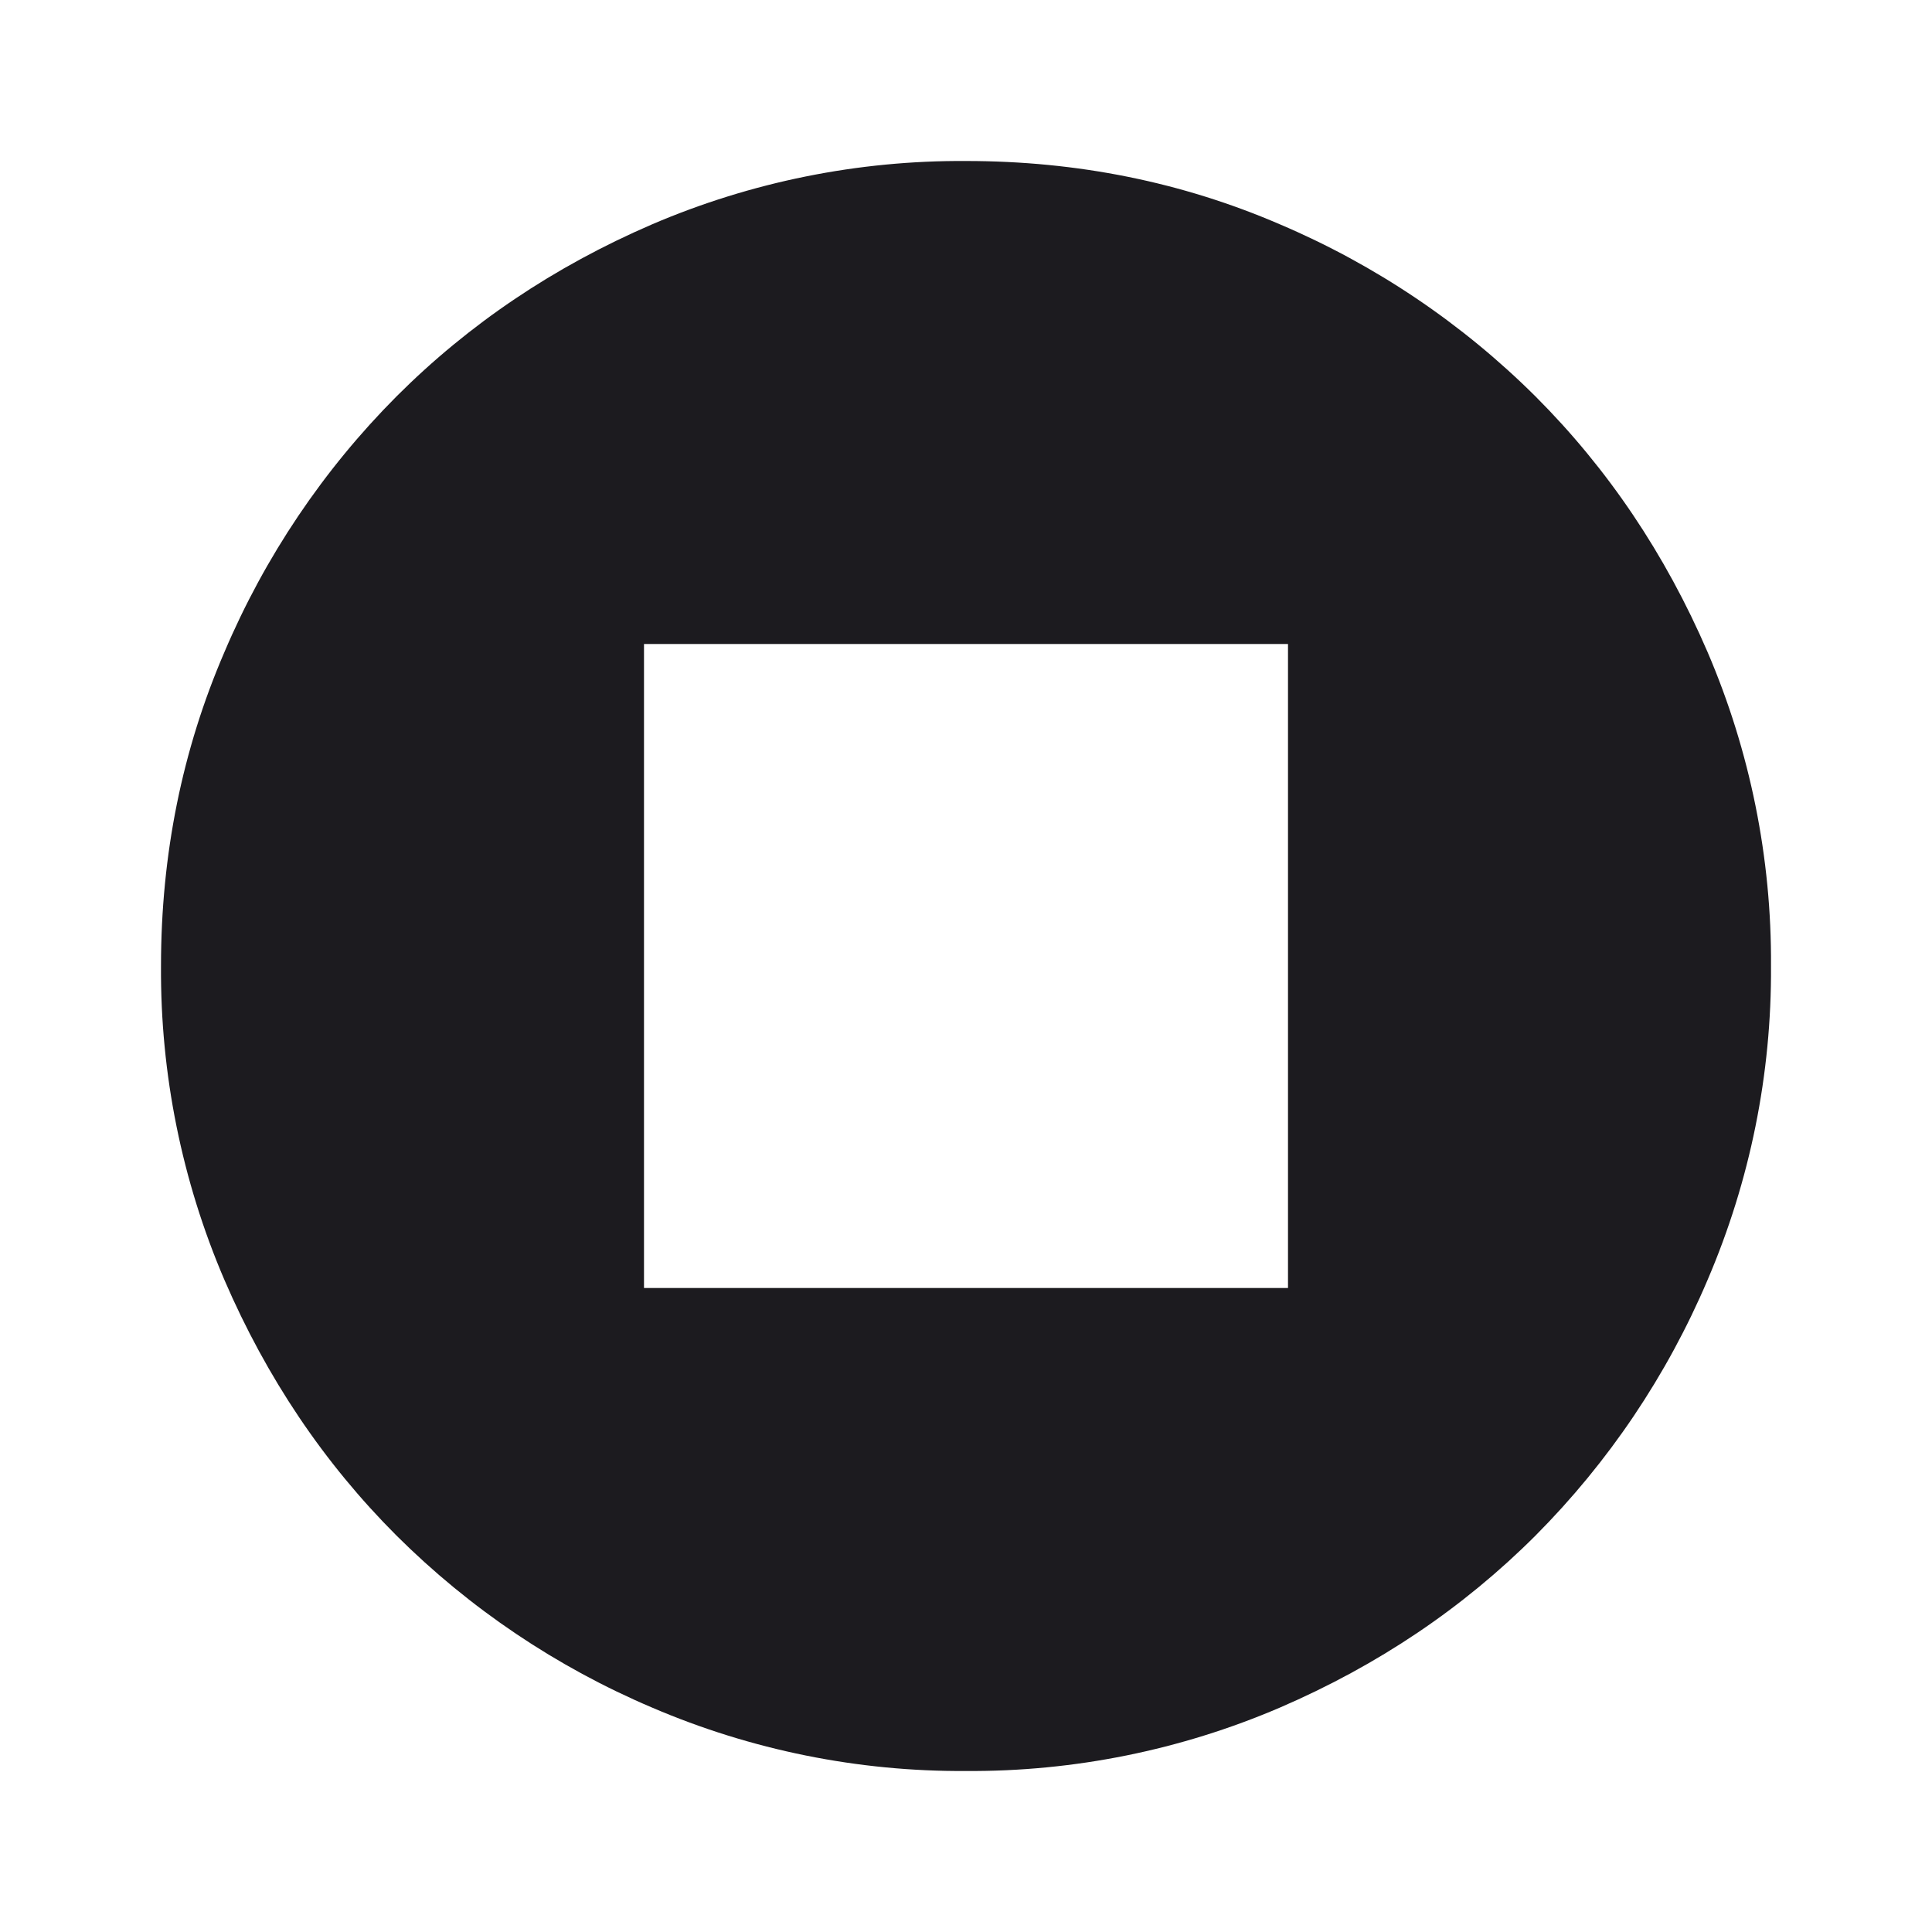
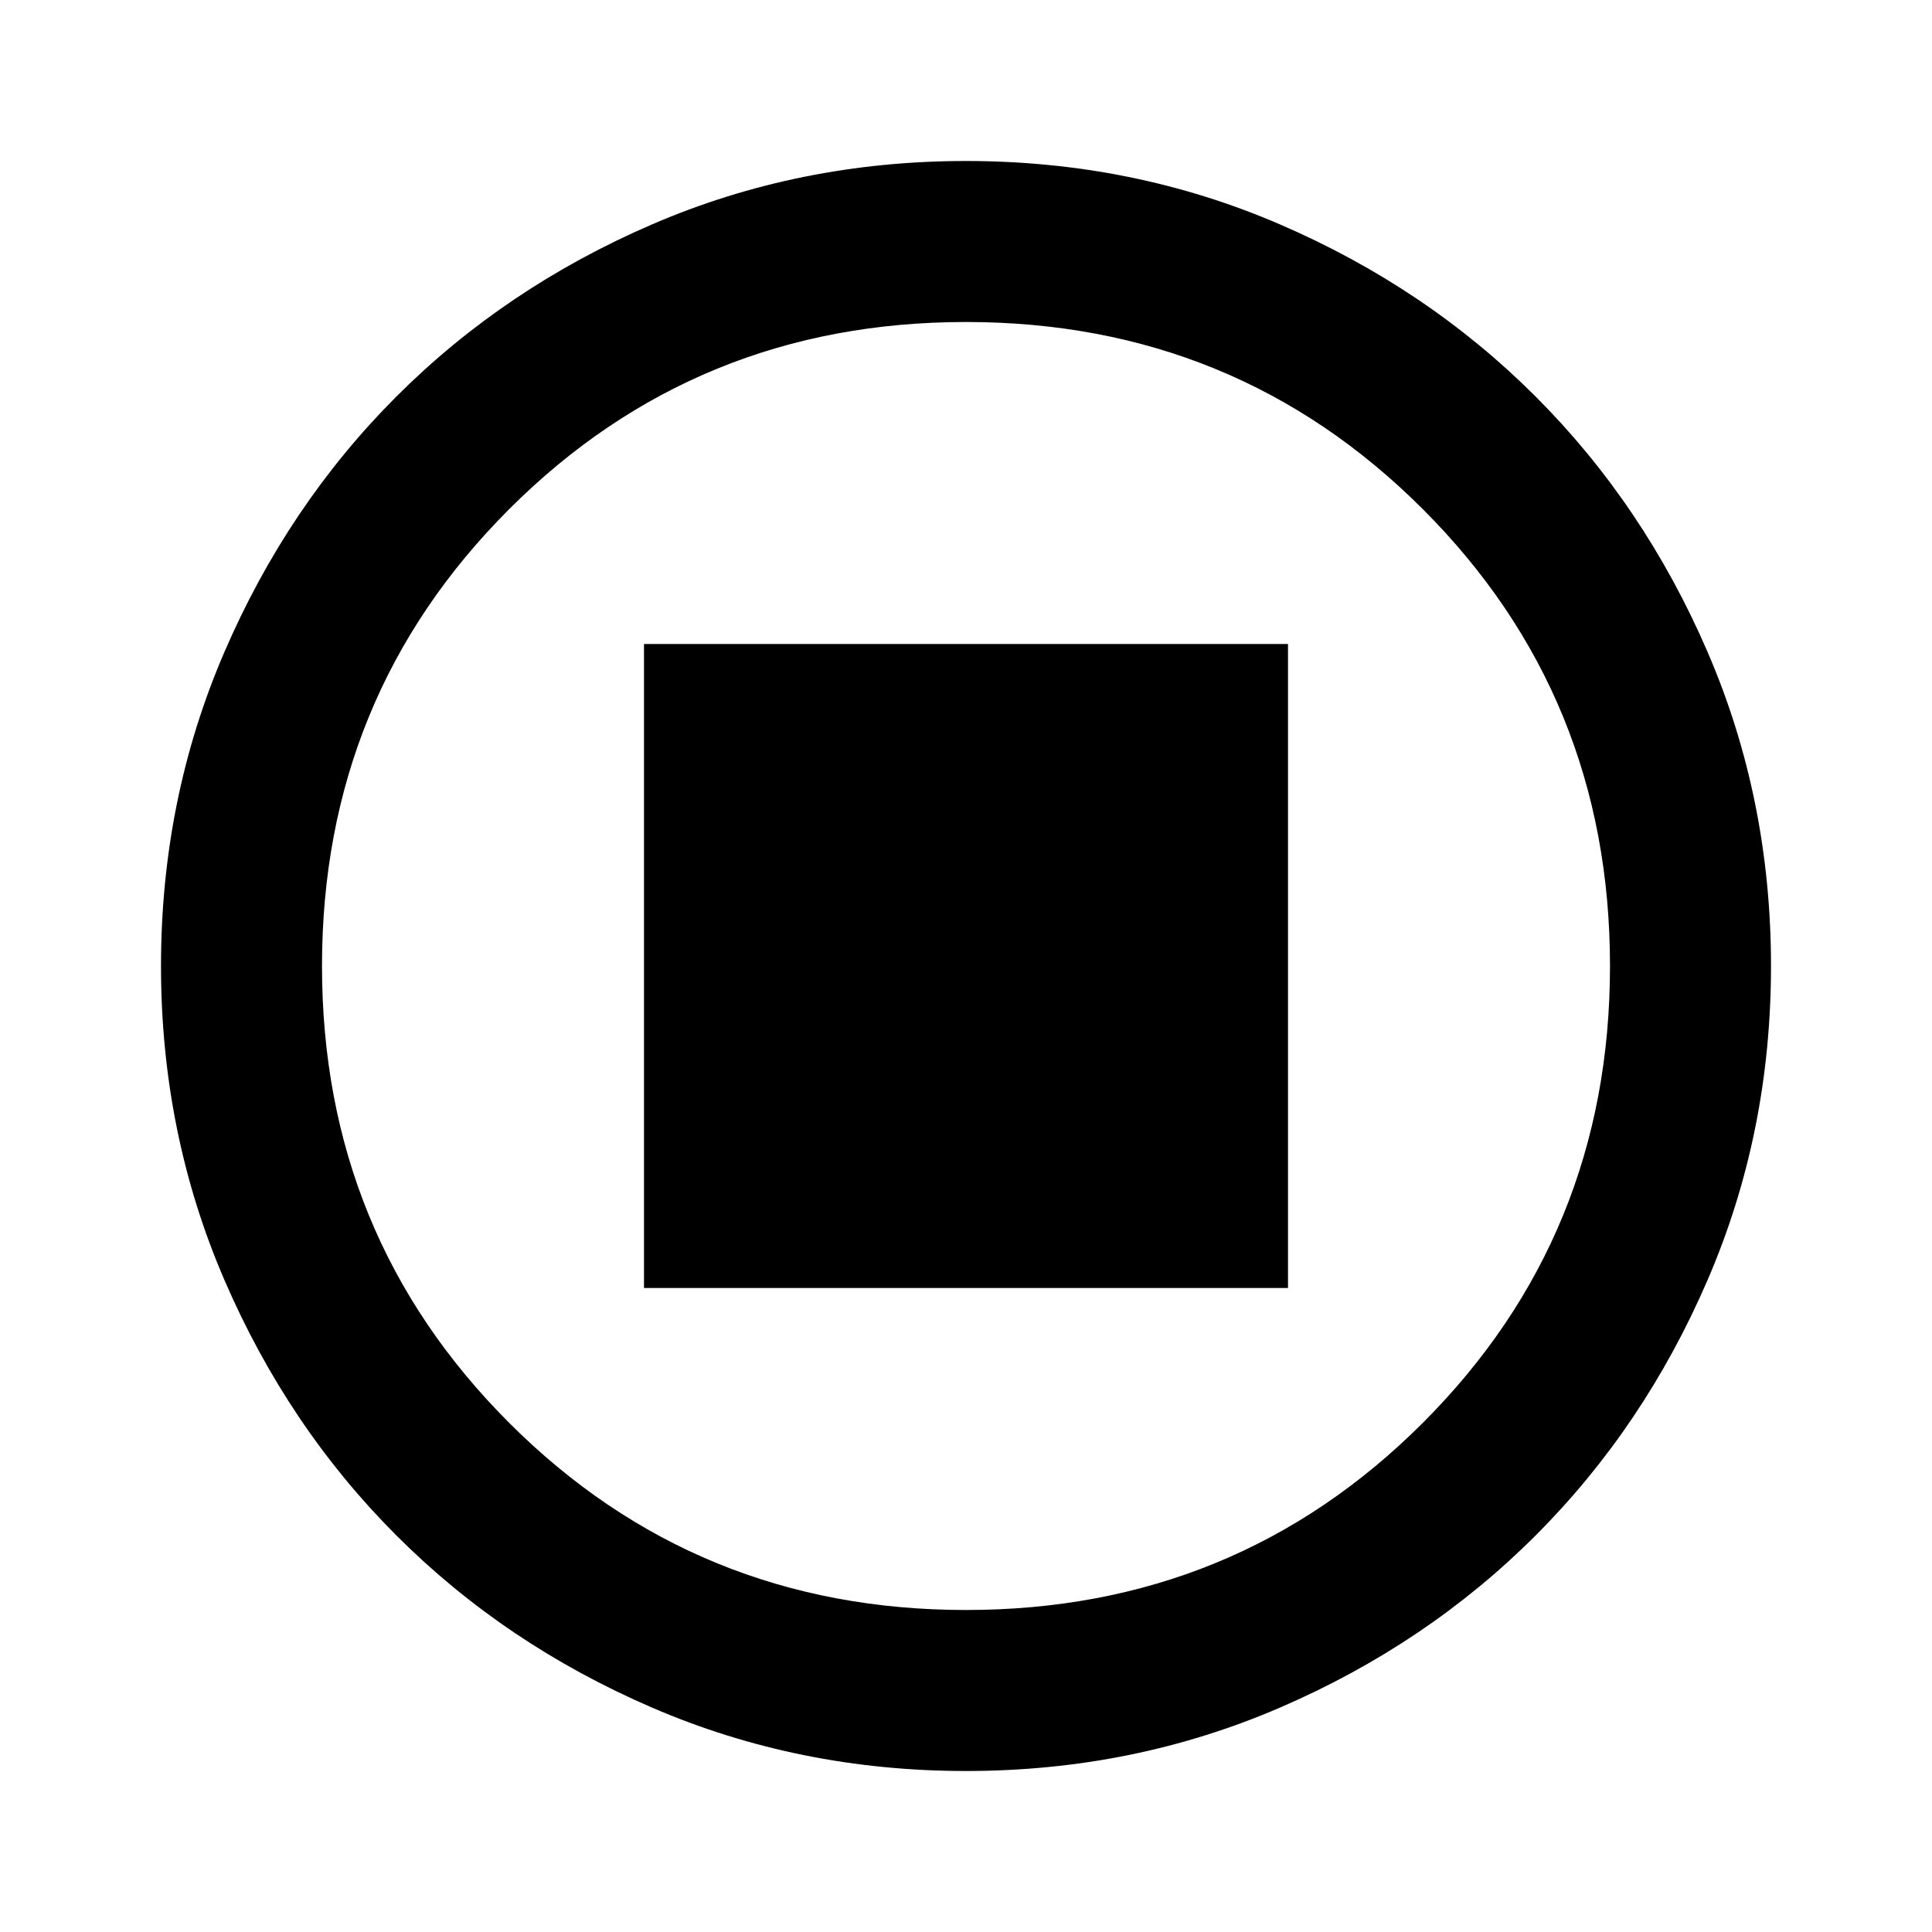
- <svg xmlns="http://www.w3.org/2000/svg" width="24" height="24" viewBox="0 0 24 24" fill="none">
-   <mask id="2zoud9vhla" style="mask-type:alpha" maskUnits="userSpaceOnUse" x="0" y="0" width="24" height="24">
-     <path fill="#D9D9D9" d="M0 0h24v24H0z" />
-   </mask>
-   <g mask="url(#2zoud9vhla)">
-     <path d="M8 16h8V8H8v8zm4 6a9.733 9.733 0 0 1-3.9-.788 10.092 10.092 0 0 1-3.175-2.137c-.9-.9-1.612-1.958-2.137-3.175A9.733 9.733 0 0 1 2 12c0-1.383.263-2.683.788-3.9a10.092 10.092 0 0 1 2.137-3.175c.9-.9 1.958-1.613 3.175-2.138A9.743 9.743 0 0 1 12 2c1.383 0 2.683.262 3.9.787a10.105 10.105 0 0 1 3.175 2.138c.9.9 1.612 1.958 2.137 3.175A9.733 9.733 0 0 1 22 12a9.733 9.733 0 0 1-.788 3.9 10.092 10.092 0 0 1-2.137 3.175c-.9.9-1.958 1.612-3.175 2.137A9.733 9.733 0 0 1 12 22z" fill="#1C1B1F" />
-   </g>
+ <svg xmlns="http://www.w3.org/2000/svg" height="24px" viewBox="0 -960 960 960" width="24px" fill="#000000">
+   <path d="M320-320h320v-320H320v320ZM480-80q-83 0-156-31.5T197-197q-54-54-85.5-127T80-480q0-83 31.5-156T197-763q54-54 127-85.5T480-880q83 0 156 31.5T763-763q54 54 85.5 127T880-480q0 83-31.5 156T763-197q-54 54-127 85.5T480-80Zm0-80q134 0 227-93t93-227q0-134-93-227t-227-93q-134 0-227 93t-93 227q0 134 93 227t227 93Zm0-320Z" />
</svg>
